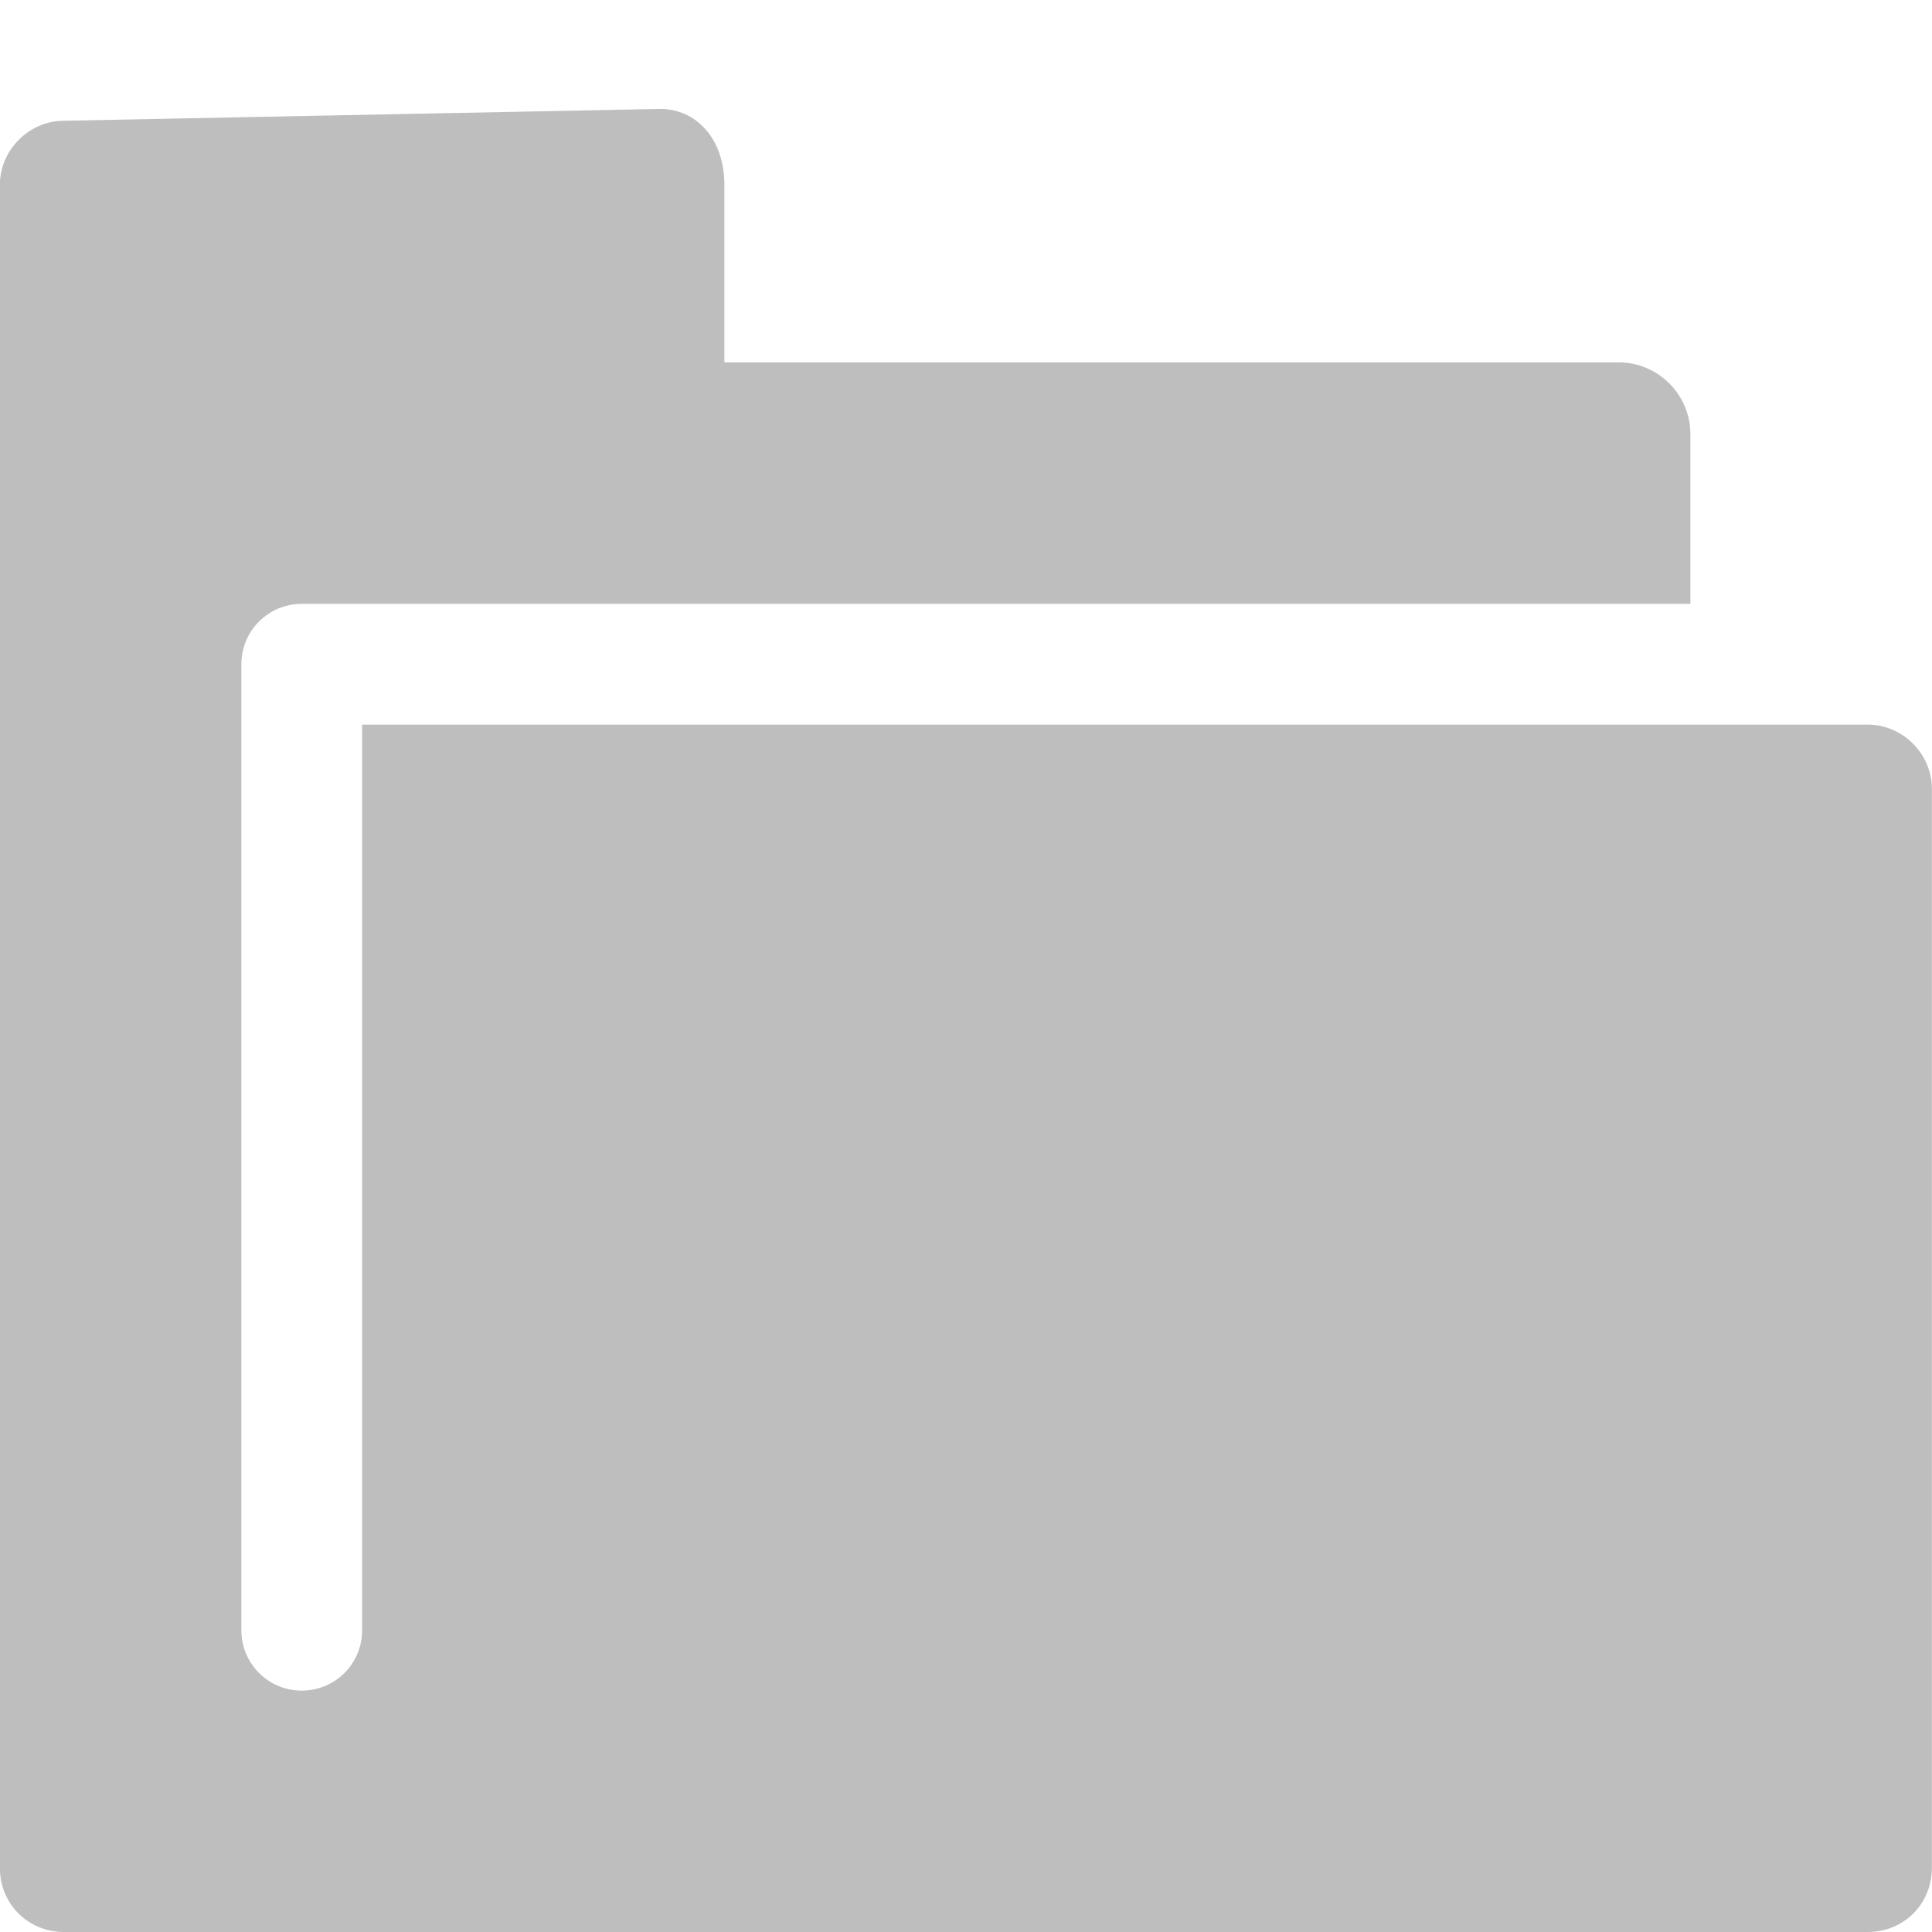
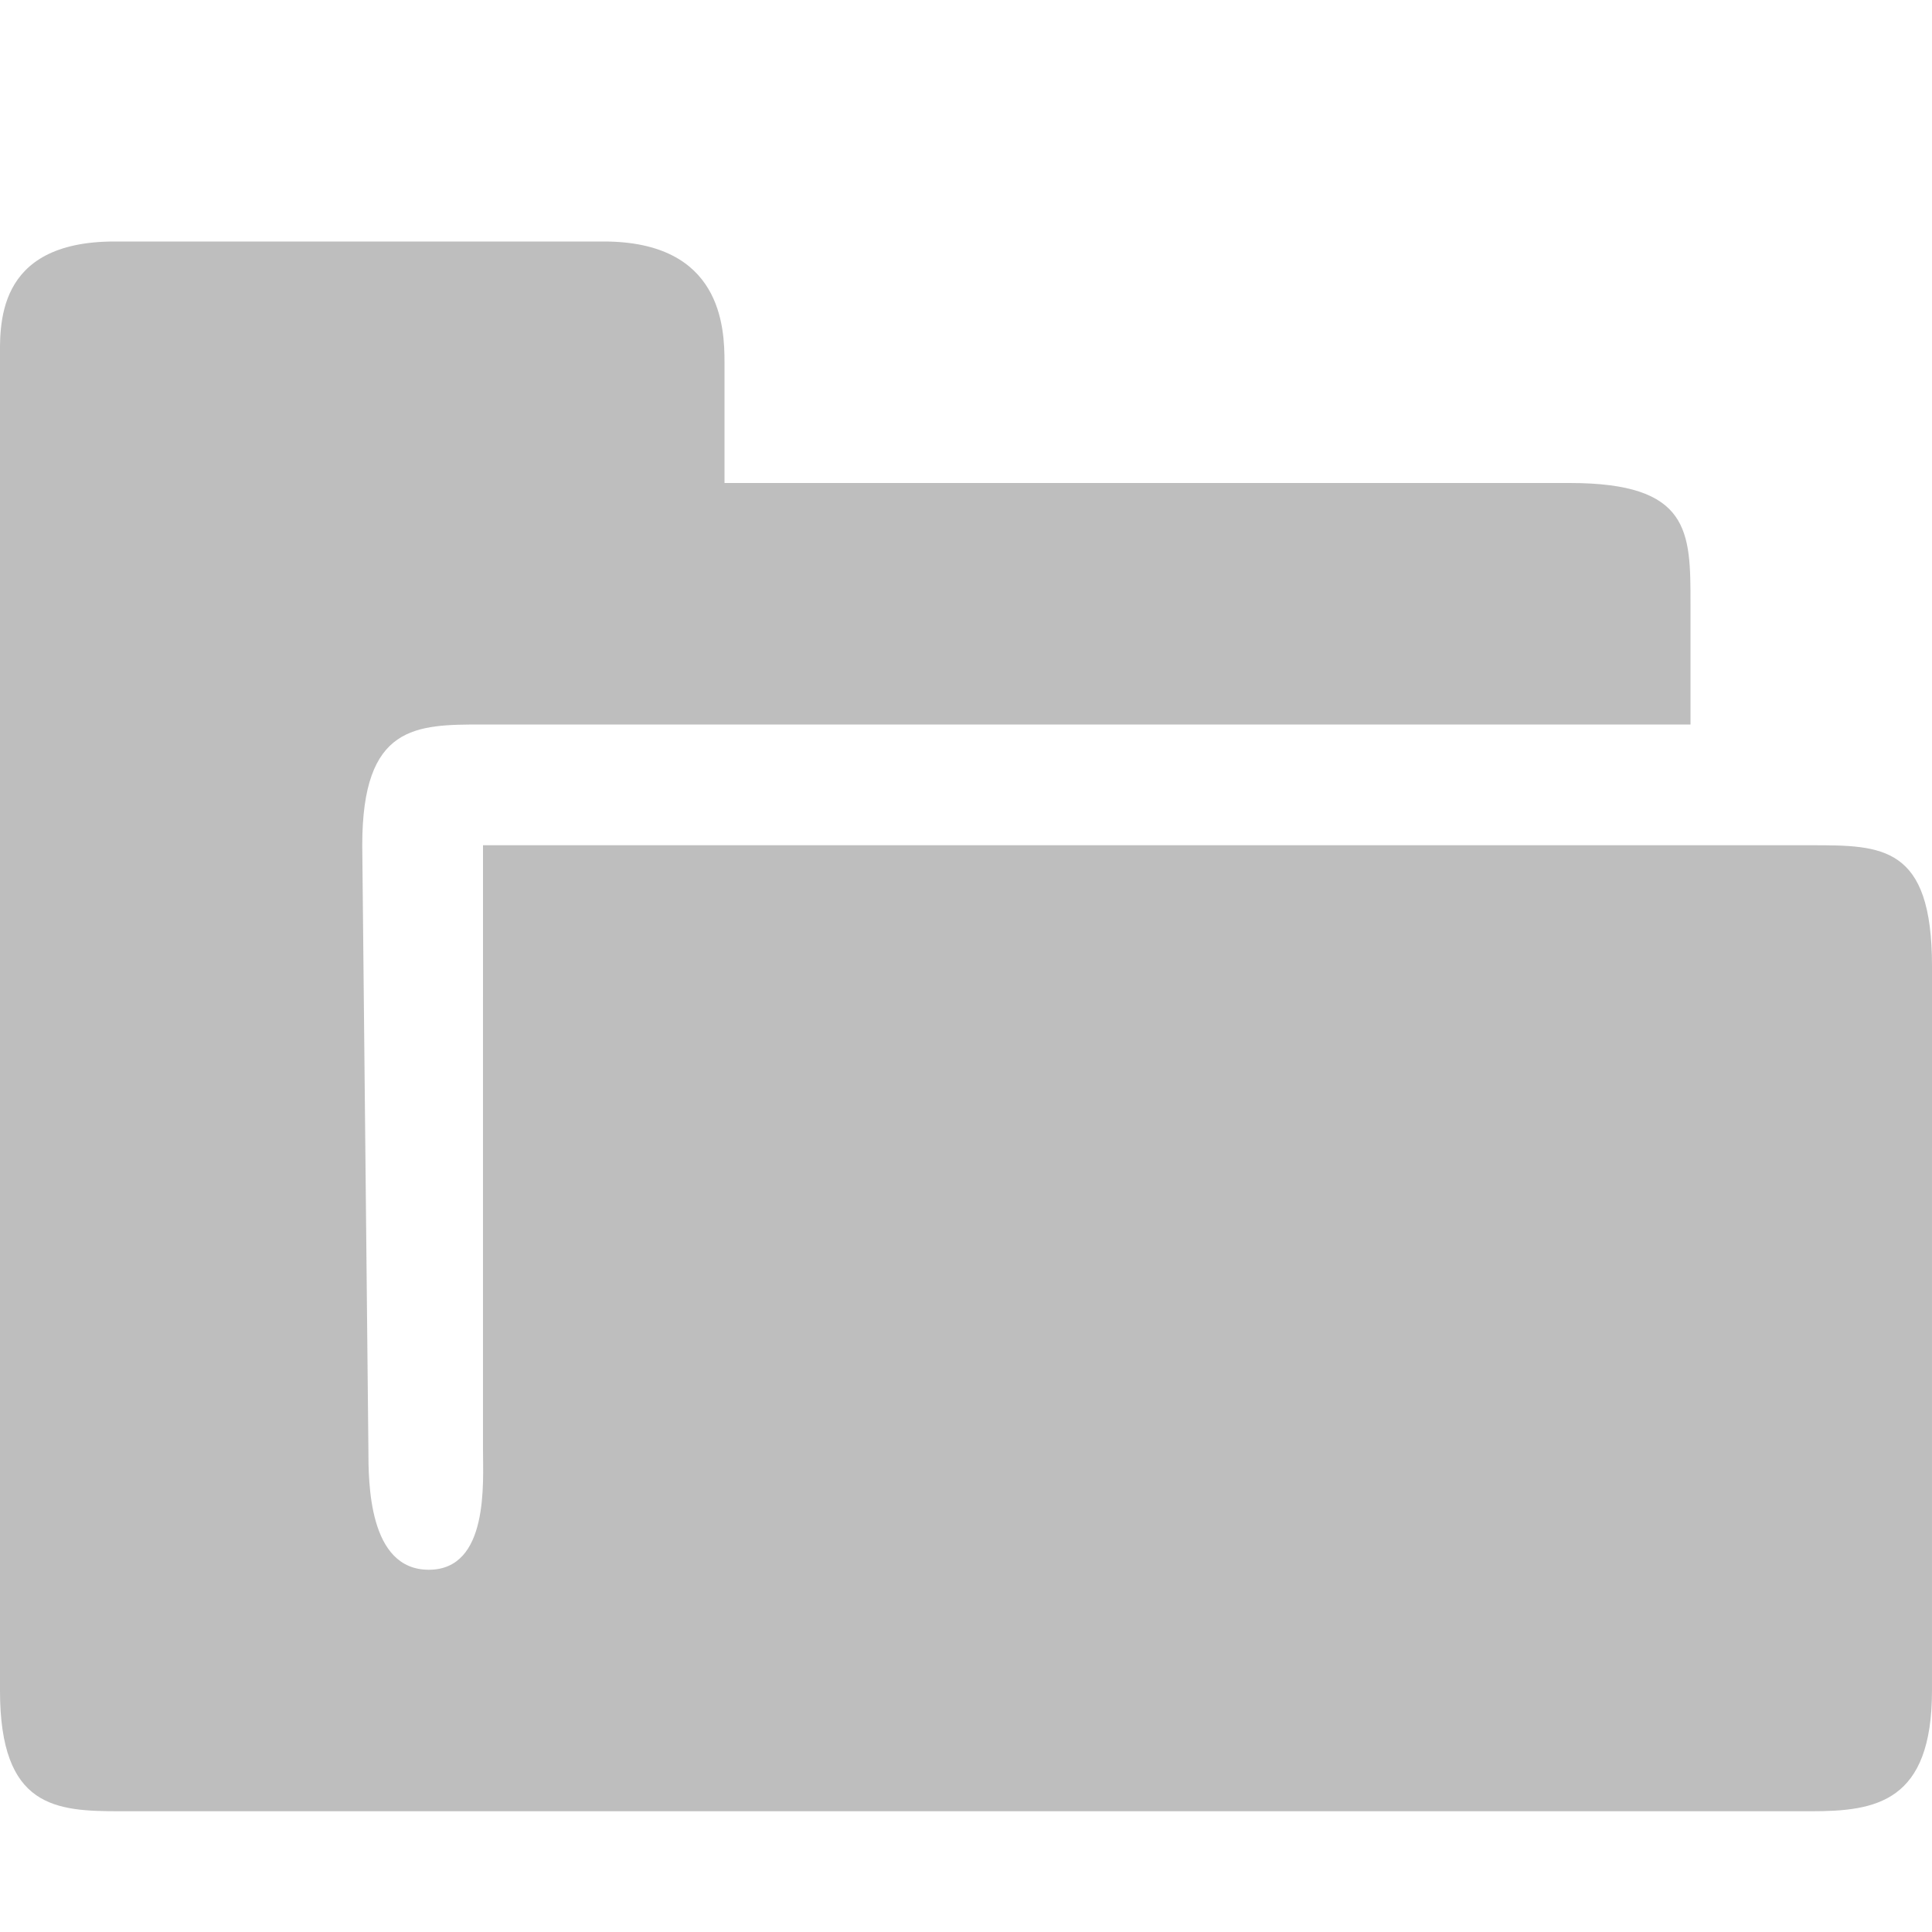
- <svg xmlns="http://www.w3.org/2000/svg" height="16" width="16" version="1.1">
-   <path d="m0.53 1c-0.289 0-0.531 0.242-0.531 0.531v13.938c0 0.298 0.233 0.531 0.531 0.531h14.938c0.299 0 0.531-0.233 0.531-0.531v-8.937c0-0.289-0.242-0.531-0.531-0.531h-12.469v7.5c0 0.277-0.223 0.5-0.5 0.5s-0.5-0.223-0.5-0.5v-8c0-0.277 0.223-0.5 0.5-0.5h11.5v-1.406c0-0.327-0.267-0.594-0.594-0.594h-7.406v-1.469c0-0.39-0.24-0.63-0.53-0.63z" fill="#bebebe" />
+ <svg xmlns="http://www.w3.org/2000/svg" height="16" width="16" version="1.1" id="svg6422">
+   <defs id="defs6428" />
+   <g transform="translate(-208,-996)" id="g6528">
+     <path style="fill:#bebebe;fill-opacity:1" d="m 208.949,998 c -1.001,0 -0.949,0.711 -0.949,1 l -1e-4,11 c 0,0.977 0.464,1 1,1 l 14,0 c 0.536,0 1,-0.074 1,-1 l 1e-4,-6 c 0,-1 -0.414,-1 -1,-1 l -11,0 -1e-4,5 c 0,0.277 0.051,1 -0.449,1 -0.5,0 -0.5,-0.723 -0.5,-1 L 211,1003 c 0,-1 0.443,-1 1,-1 l 10,0 0,-1 c 0,-0.598 0,-1 -1,-1 l -7,0 0,-1 c 0,-0.289 -0.024,-1 -1,-1 z" id="path6530" />
+     <rect style="color:#2e3436;fill:none" height="16" width="16" y="996" x="208" id="rect6532" />
+   </g>
</svg>
